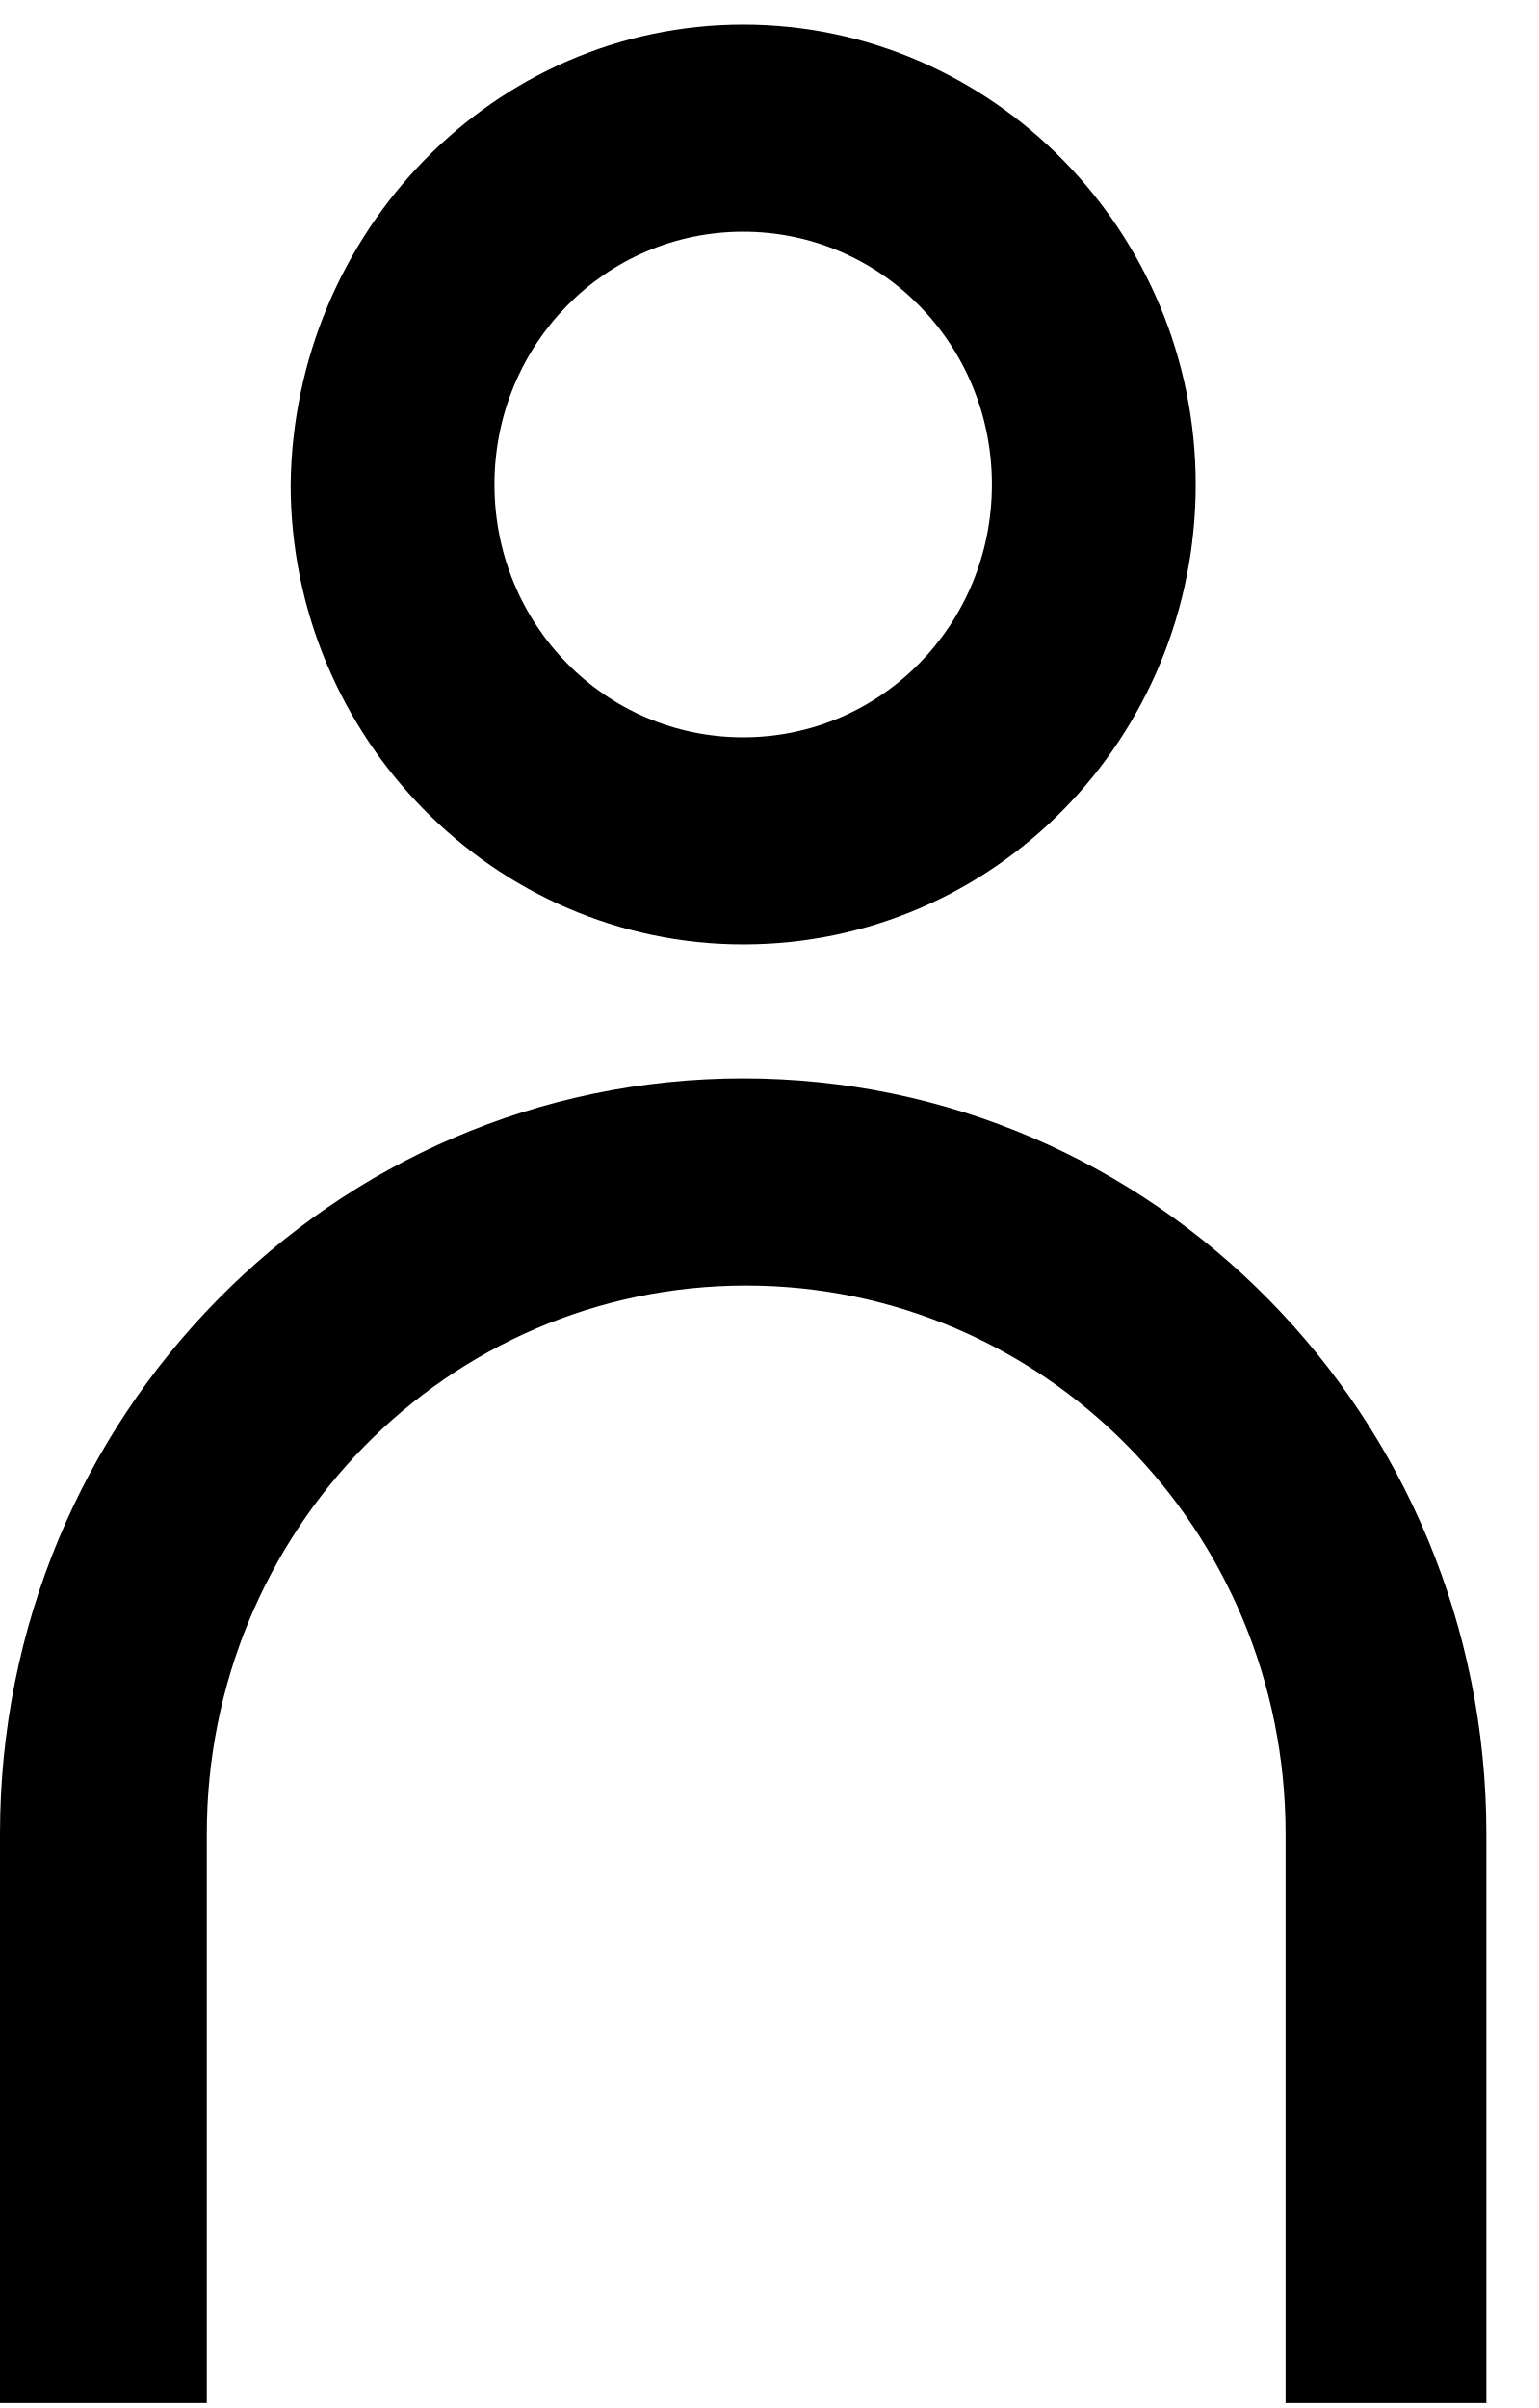
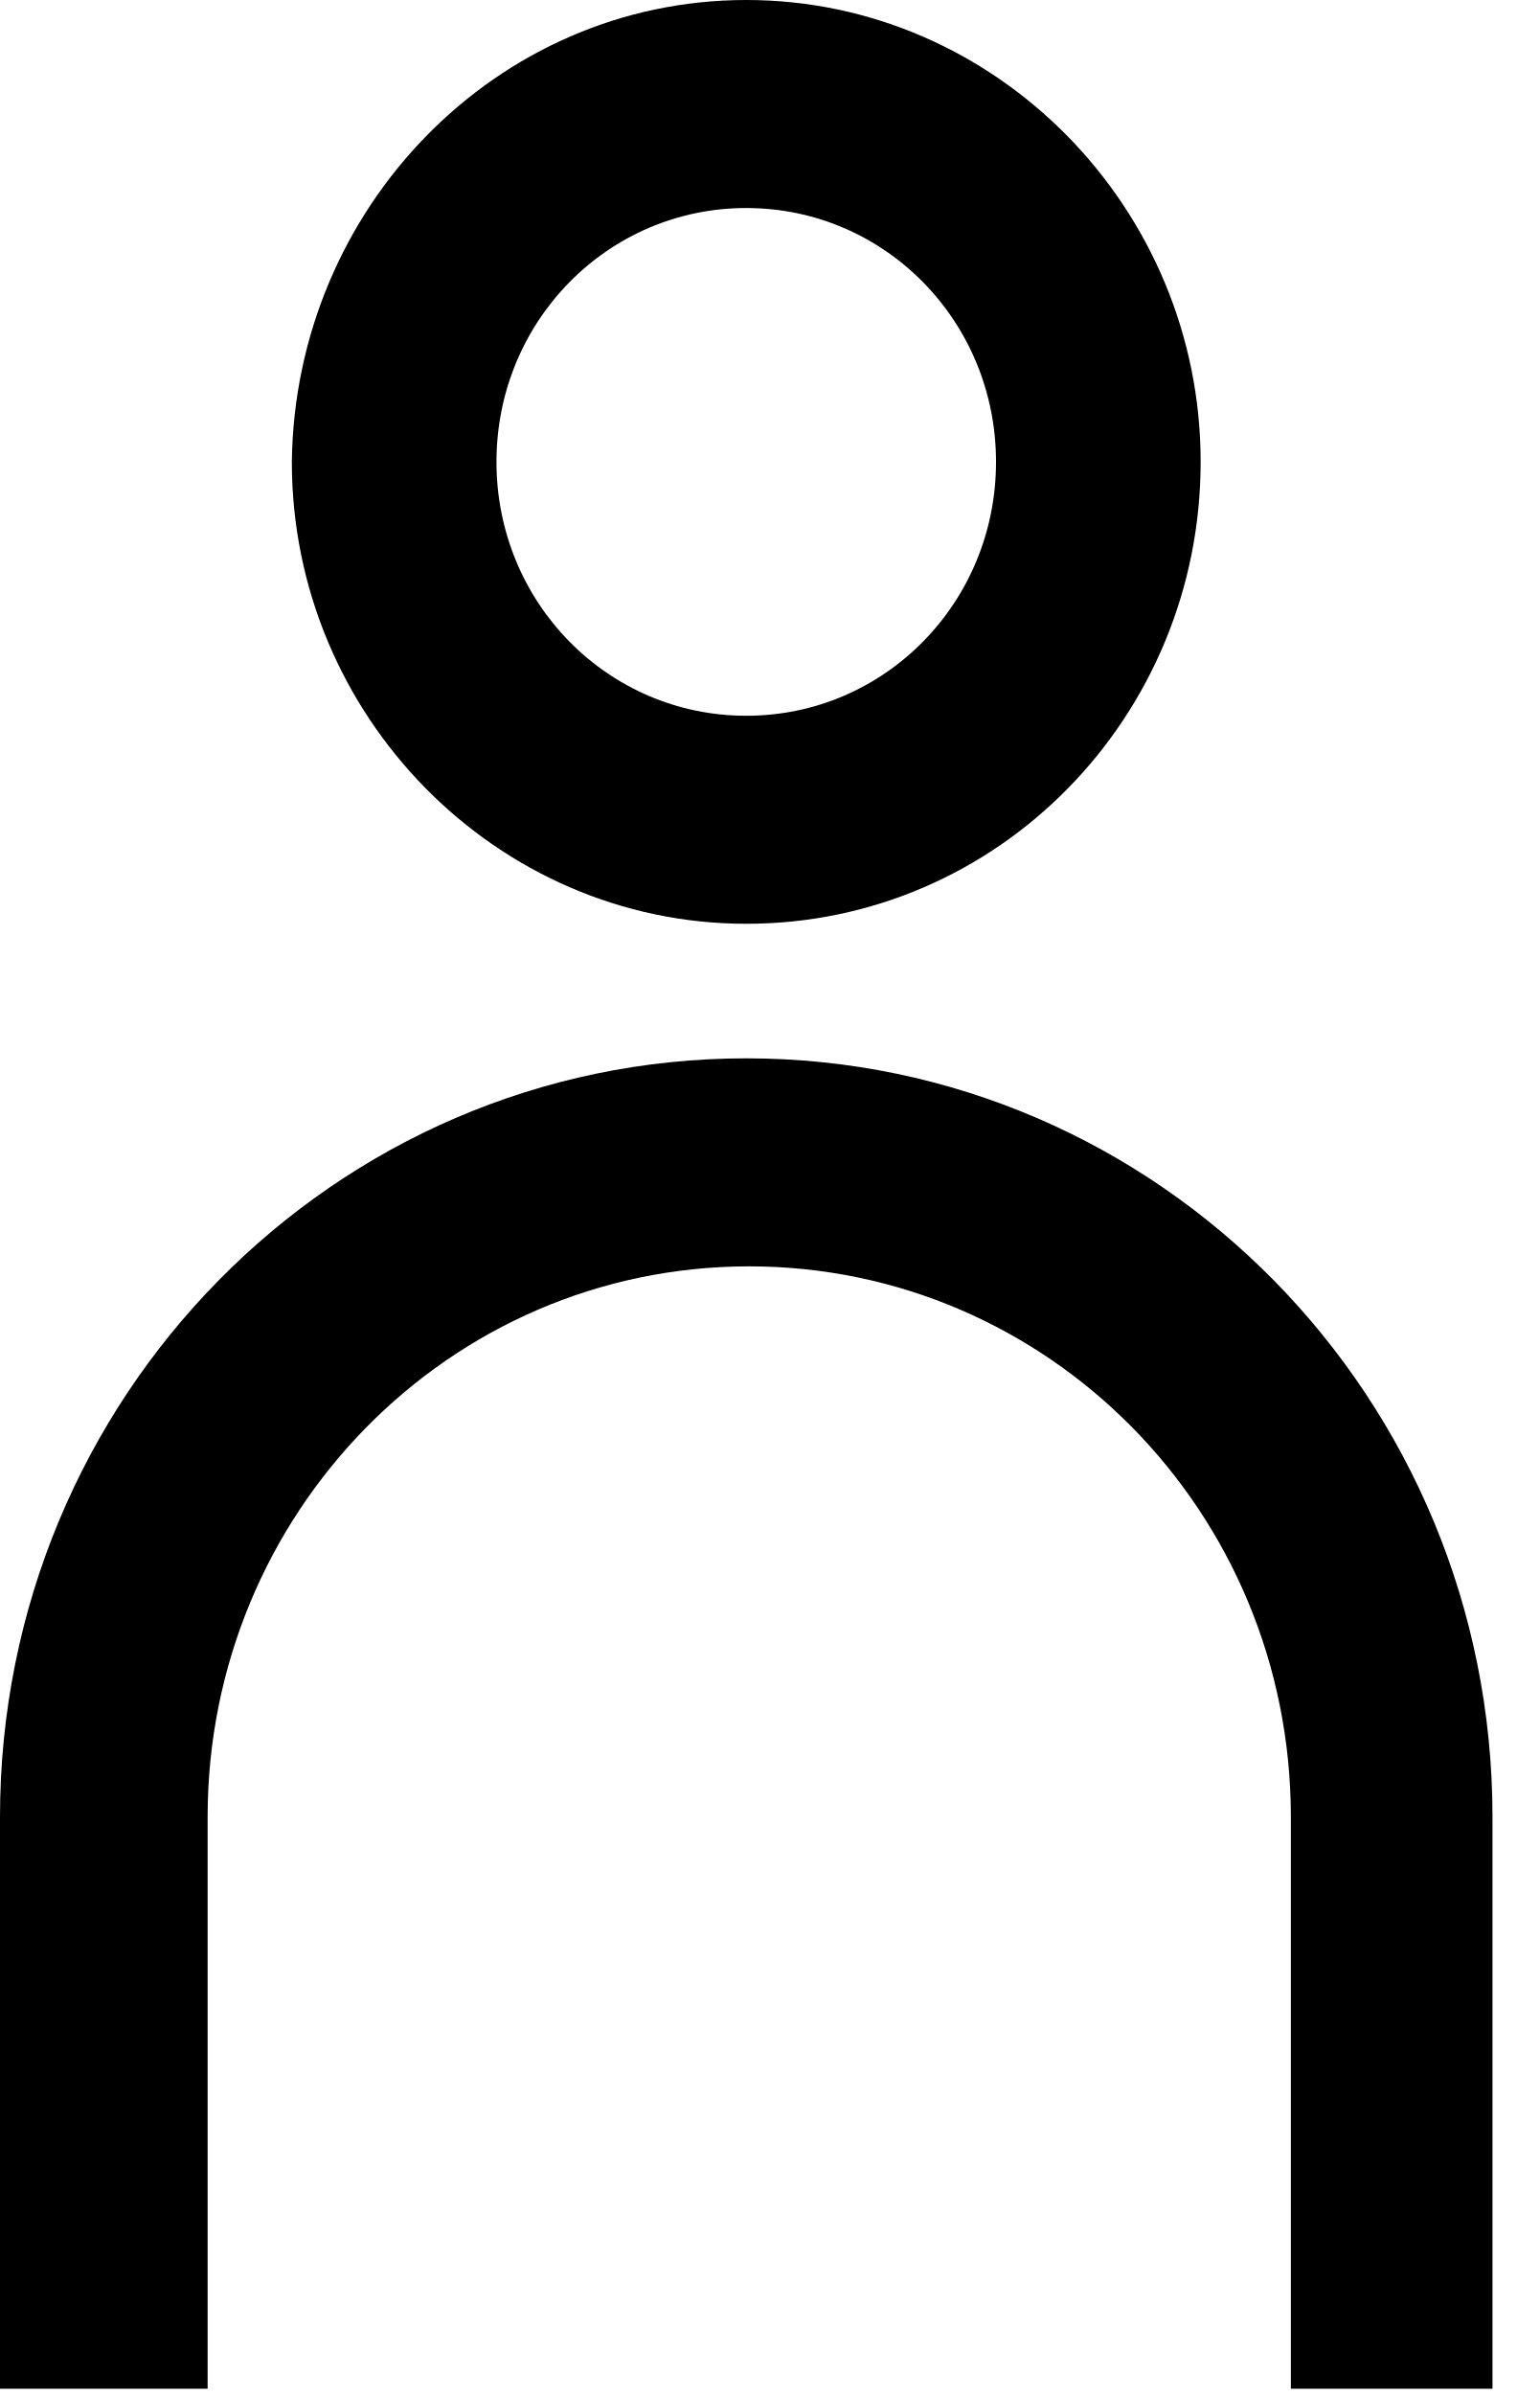
- <svg xmlns="http://www.w3.org/2000/svg" width="23" height="36" viewBox="0 0 23 36" fill="none">
-   <path d="M11.112 14.119C7.393 14.119 4.346 11.023 4.346 7.243C4.391 3.464 7.393 0.367 11.112 0.367C14.831 0.367 17.878 3.464 17.878 7.243C17.878 11.023 14.876 14.119 11.112 14.119ZM11.112 3.464C9.051 3.464 7.393 5.149 7.393 7.243C7.393 9.338 9.051 11.023 11.112 11.023C13.173 11.023 14.831 9.338 14.831 7.243C14.831 5.149 13.173 3.464 11.112 3.464Z" fill="black" />
-   <path d="M19.222 35.926V27.415C19.222 22.862 15.593 19.219 11.157 19.219C6.676 19.219 3.092 22.907 3.092 27.415V35.926H0V27.415C0 21.177 4.974 16.122 11.112 16.122C17.251 16.122 22.224 21.177 22.224 27.415V35.926H19.222Z" fill="black" />
+ <svg xmlns="http://www.w3.org/2000/svg" width="18" height="28" viewBox="0 0 18 28" fill="none">
+   <path d="M8.727 10.8C5.806 10.8 3.413 8.368 3.413 5.4C3.449 2.432 5.806 0 8.727 0C11.648 0 14.041 2.432 14.041 5.4C14.041 8.368 11.683 10.8 8.727 10.8ZM8.727 2.432C7.108 2.432 5.806 3.755 5.806 5.4C5.806 7.045 7.108 8.368 8.727 8.368C10.346 8.368 11.648 7.045 11.648 5.4C11.648 3.755 10.346 2.432 8.727 2.432Z" fill="black" />
+   <path d="M15.096 27.927V21.242C15.096 17.666 12.246 14.805 8.762 14.805C5.243 14.805 2.428 17.702 2.428 21.242V27.927H0V21.242C0 16.343 3.906 12.373 8.727 12.373C13.548 12.373 17.454 16.343 17.454 21.242V27.927H15.096Z" fill="black" />
</svg>
